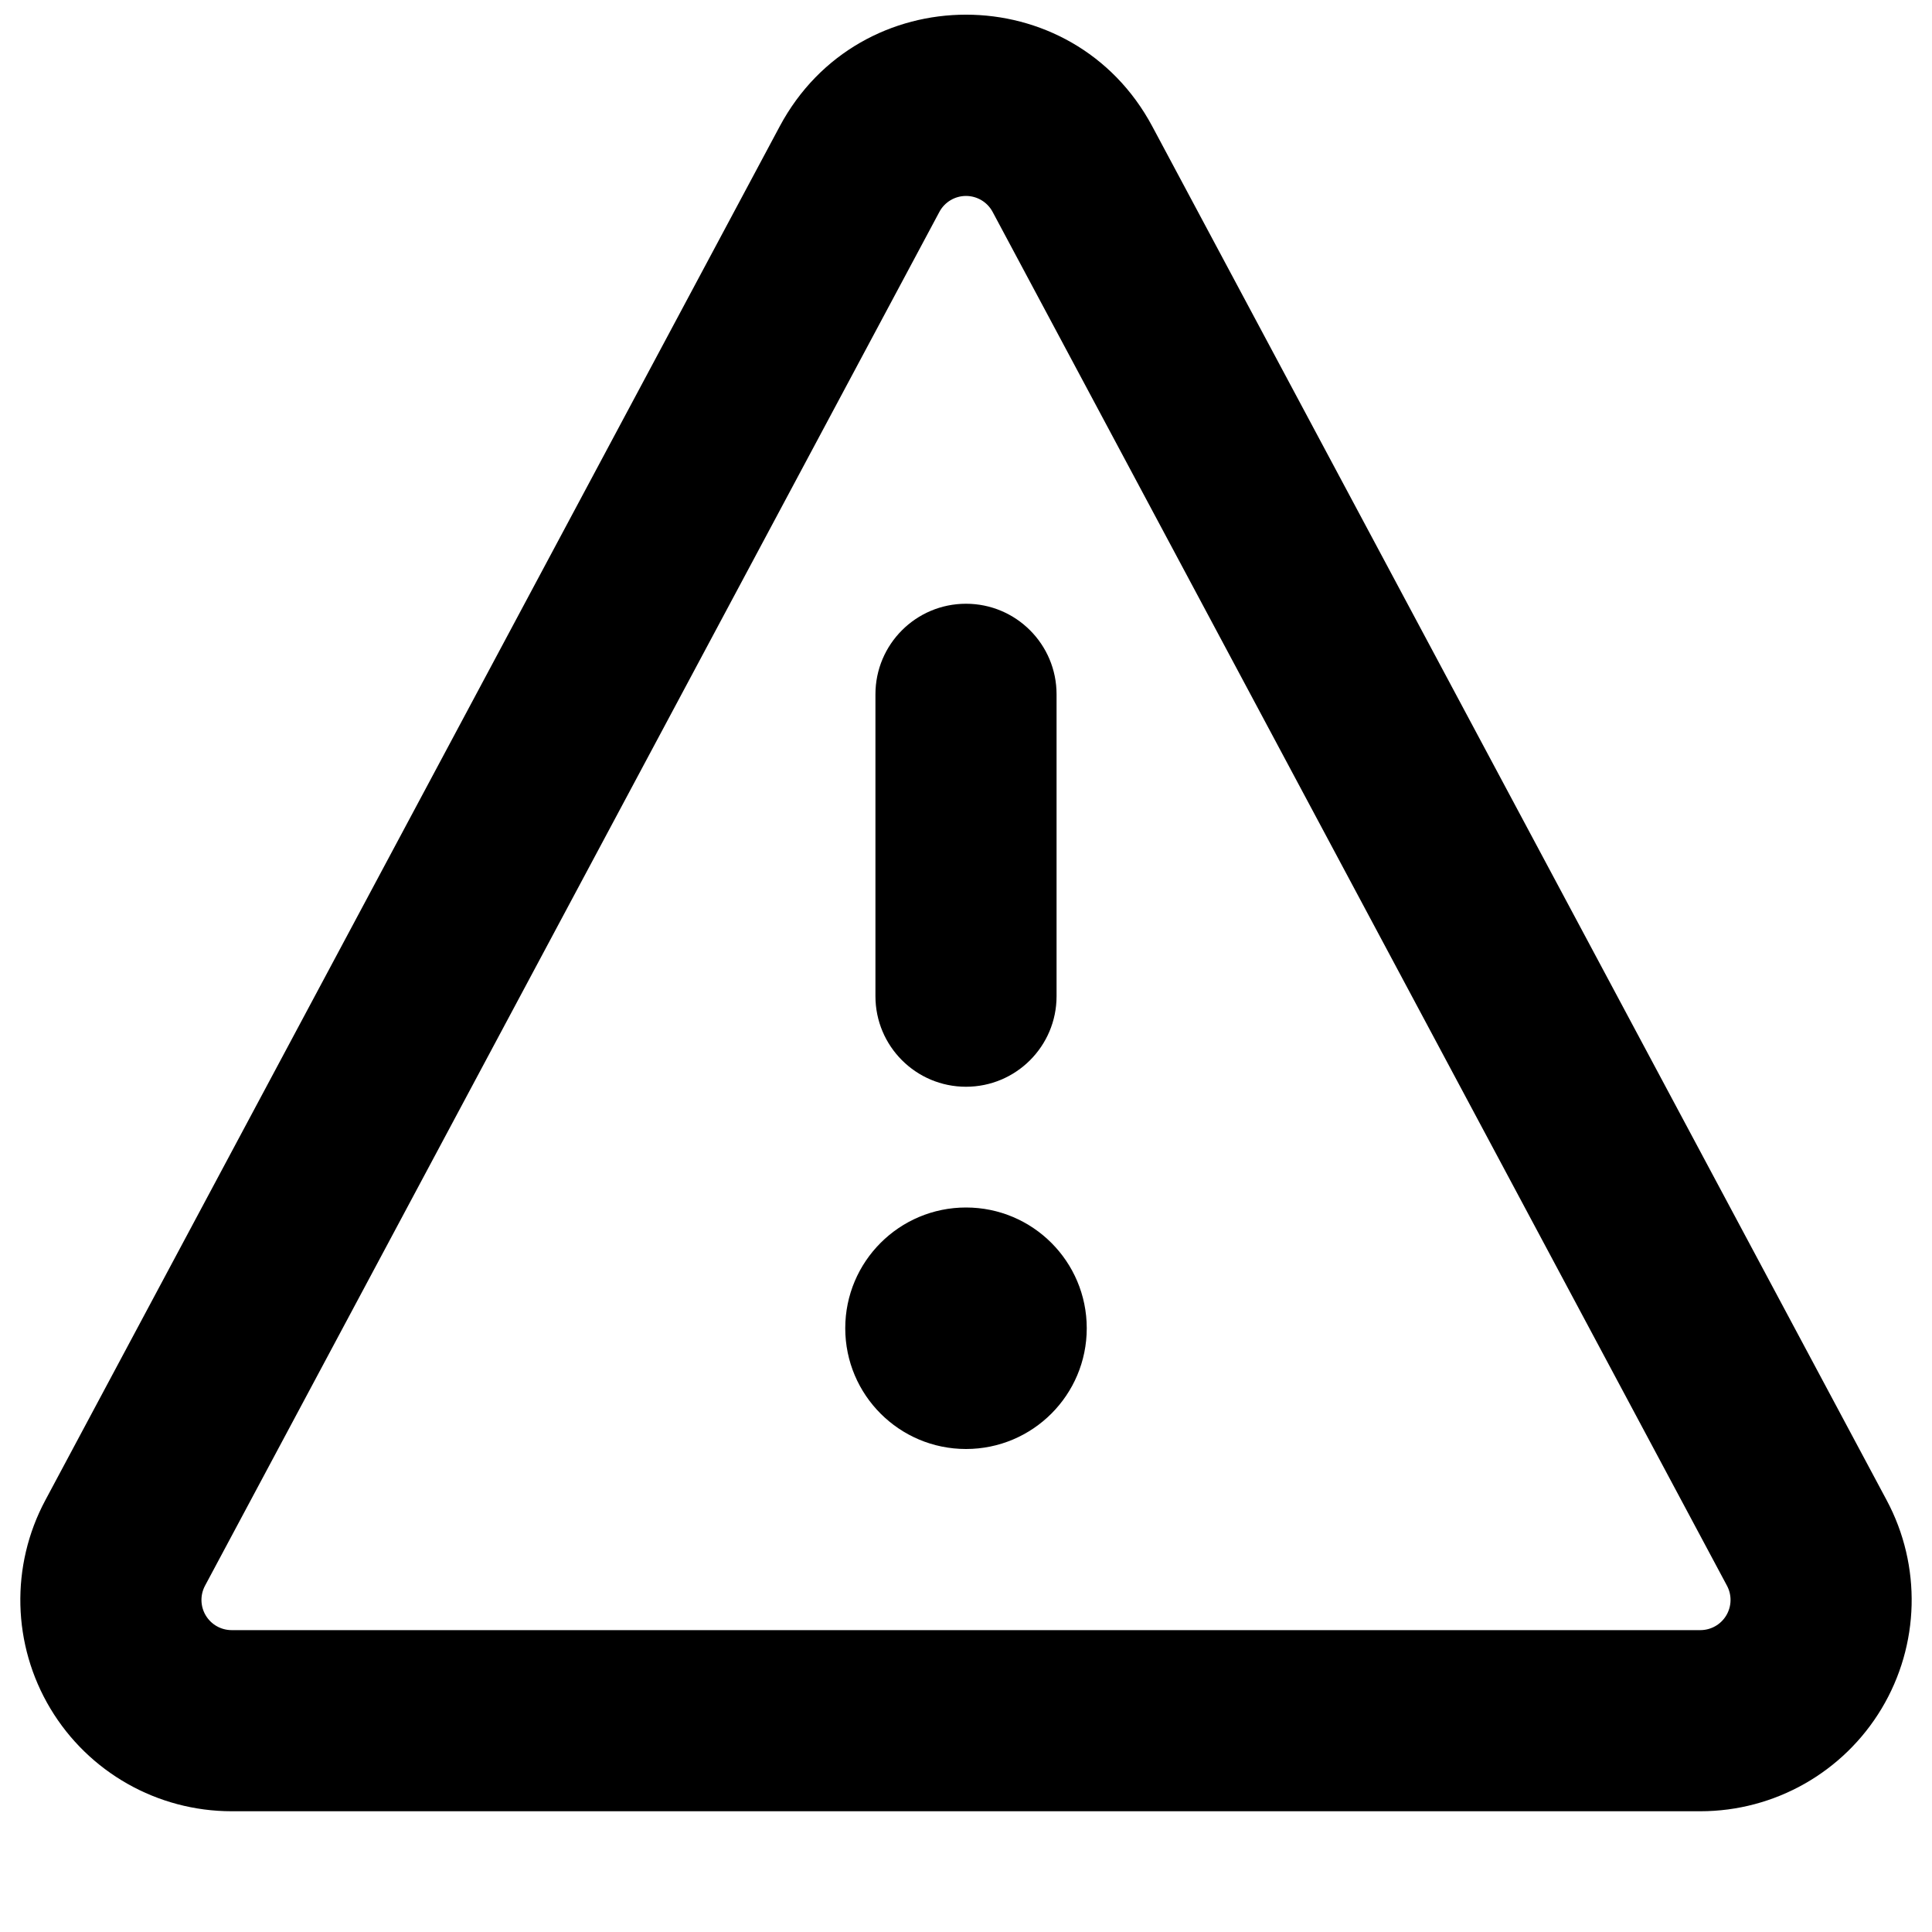
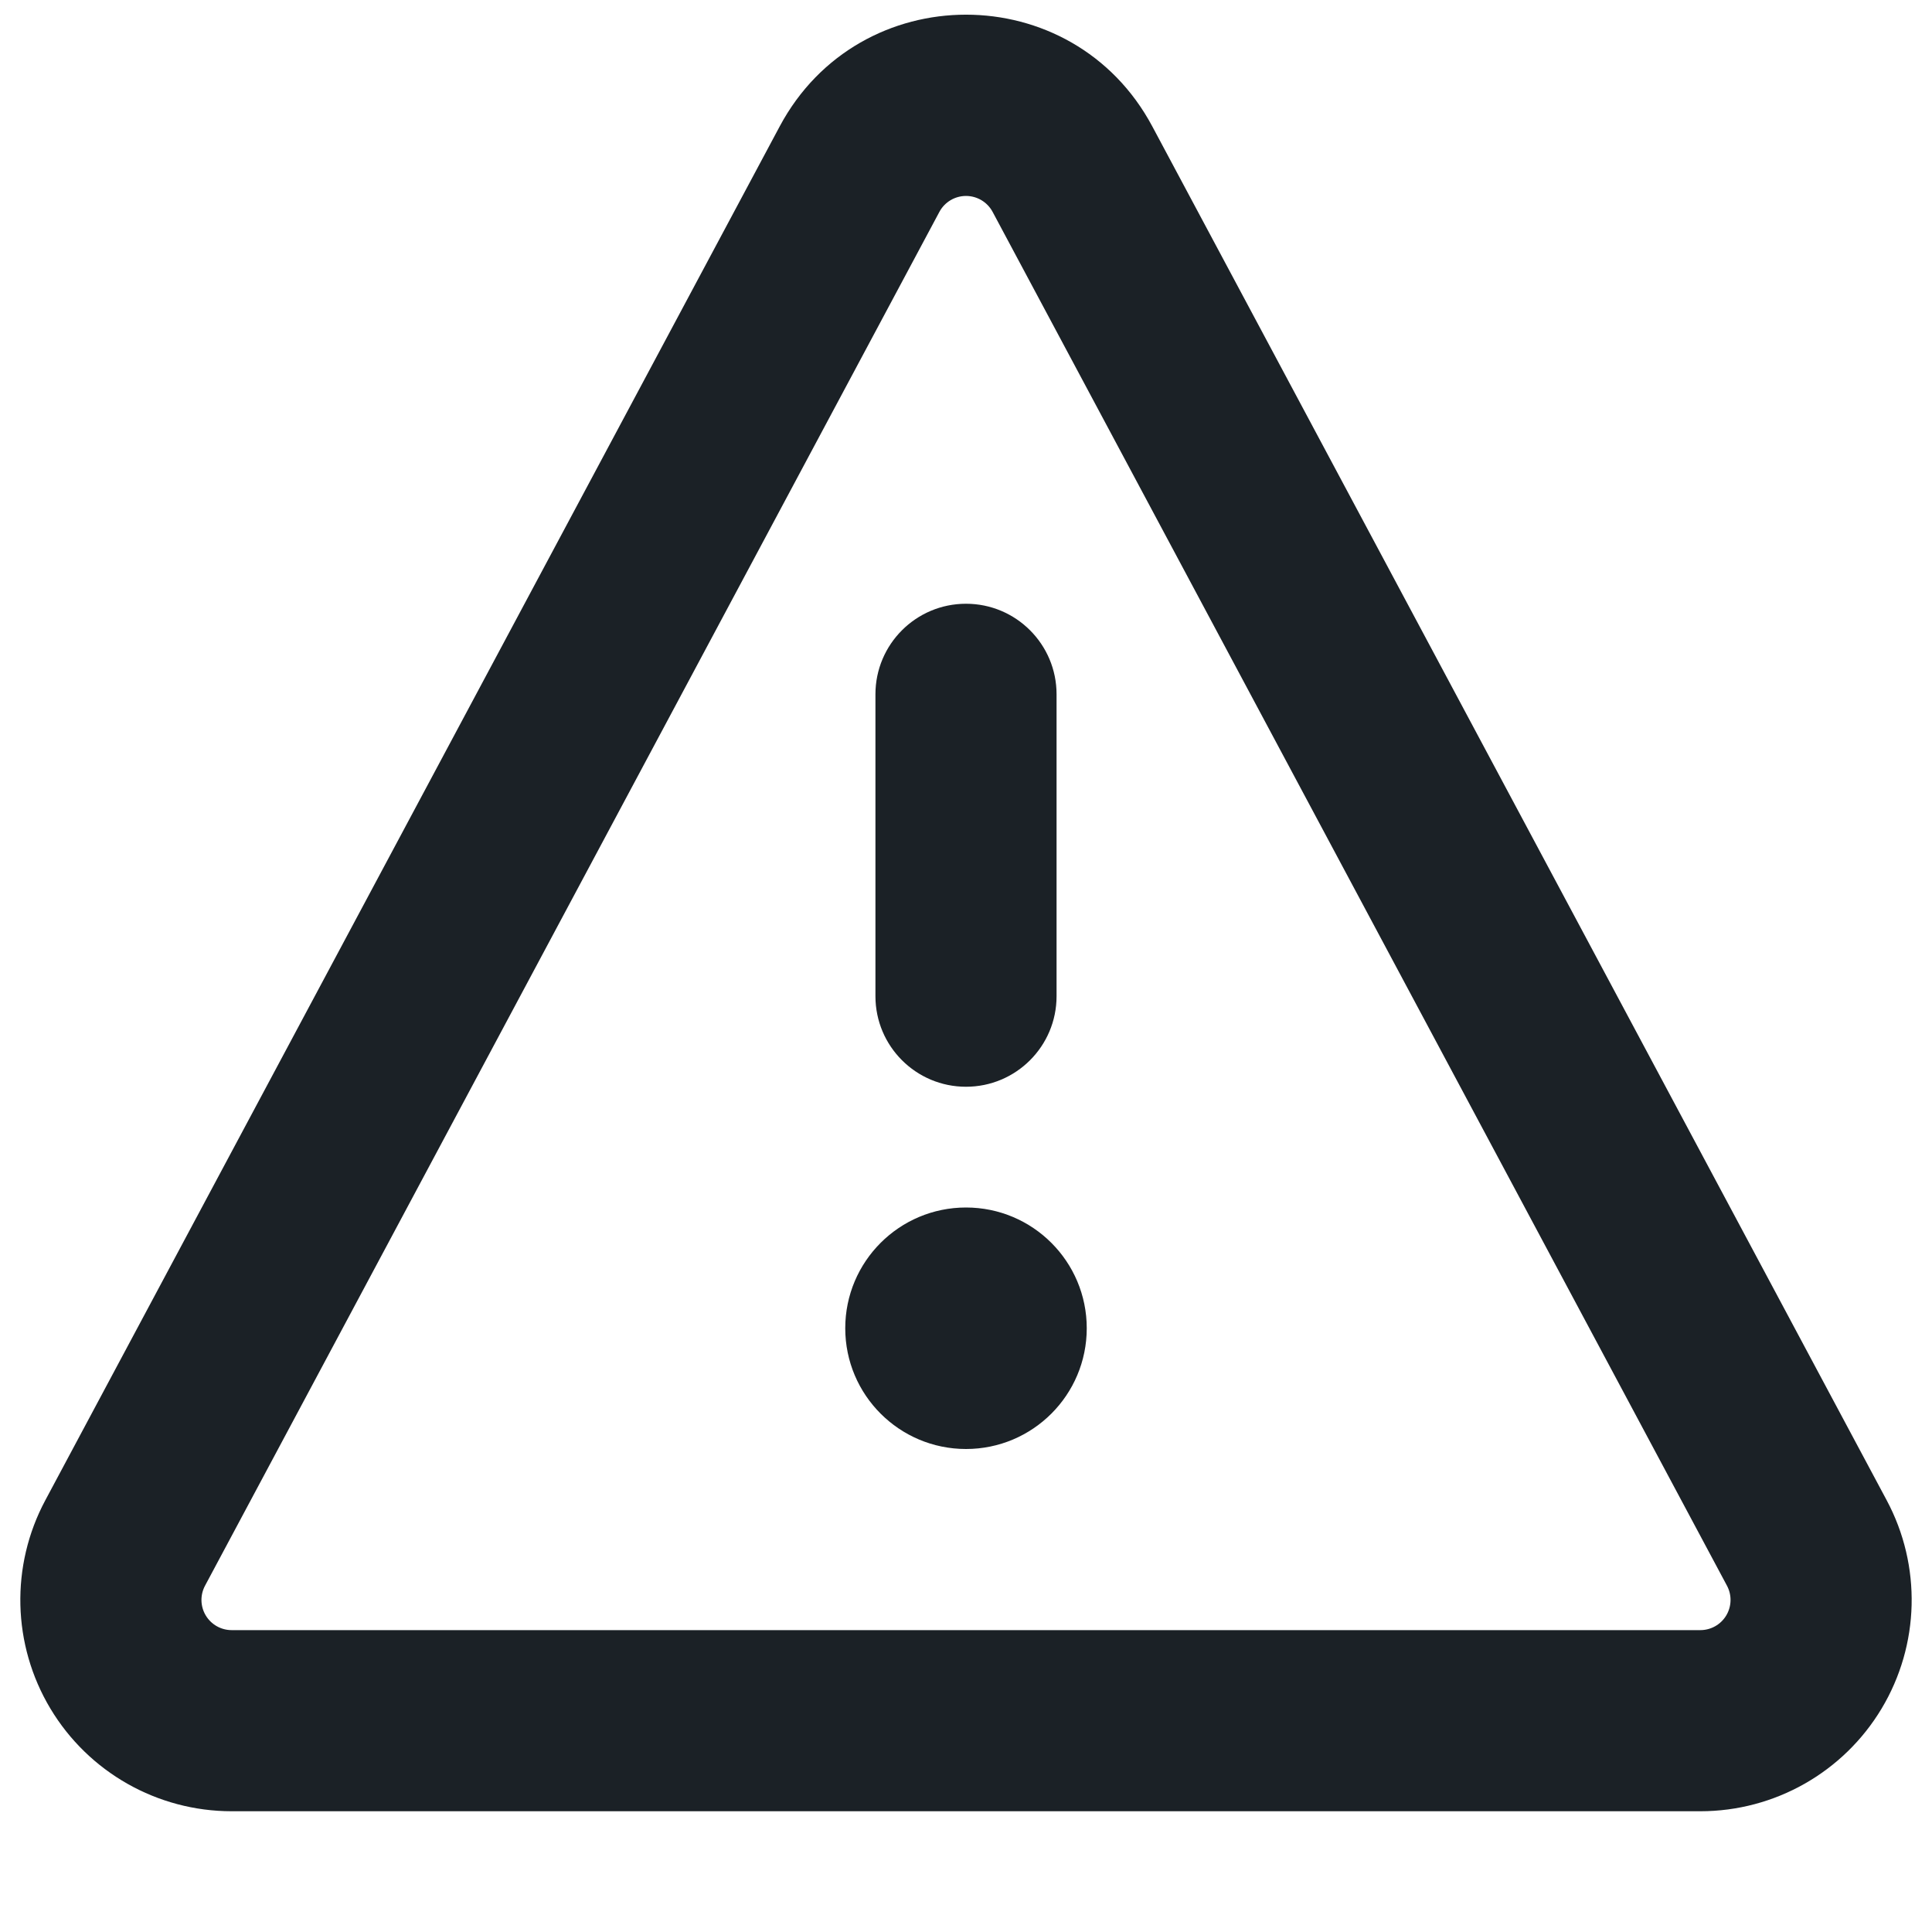
- <svg xmlns="http://www.w3.org/2000/svg" viewBox="0 0 16 16" width="16" height="16">
+ <svg xmlns="http://www.w3.org/2000/svg" fill="#1b2126" viewBox="0 0 16 16" width="16" height="16">
  <path d="M6.457 1.047c.659-1.234 2.427-1.234 3.086 0l6.082 11.378A1.75 1.75 0 0 1 14.082 15H1.918a1.75 1.75 0 0 1-1.543-2.575Zm1.763.707a.25.25 0 0 0-.44 0L1.698 13.132a.25.25 0 0 0 .22.368h12.164a.25.25 0 0 0 .22-.368Zm.53 3.996v2.5a.75.75 0 0 1-1.5 0v-2.5a.75.75 0 0 1 1.5 0ZM9 11a1 1 0 1 1-2 0 1 1 0 0 1 2 0Z" />
</svg>
